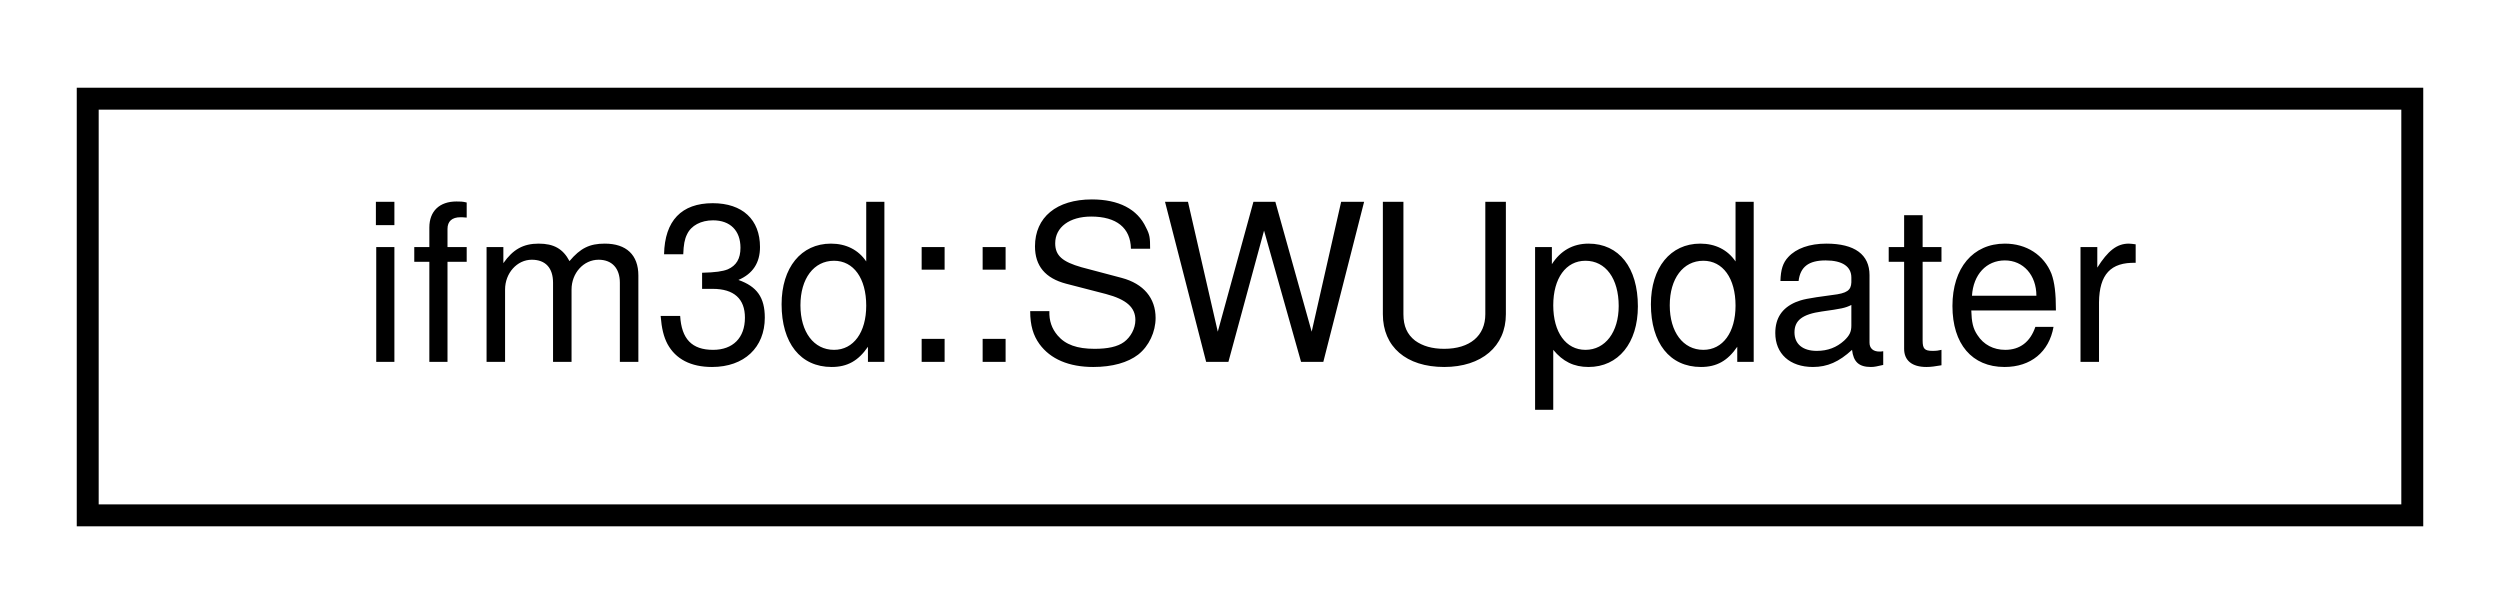
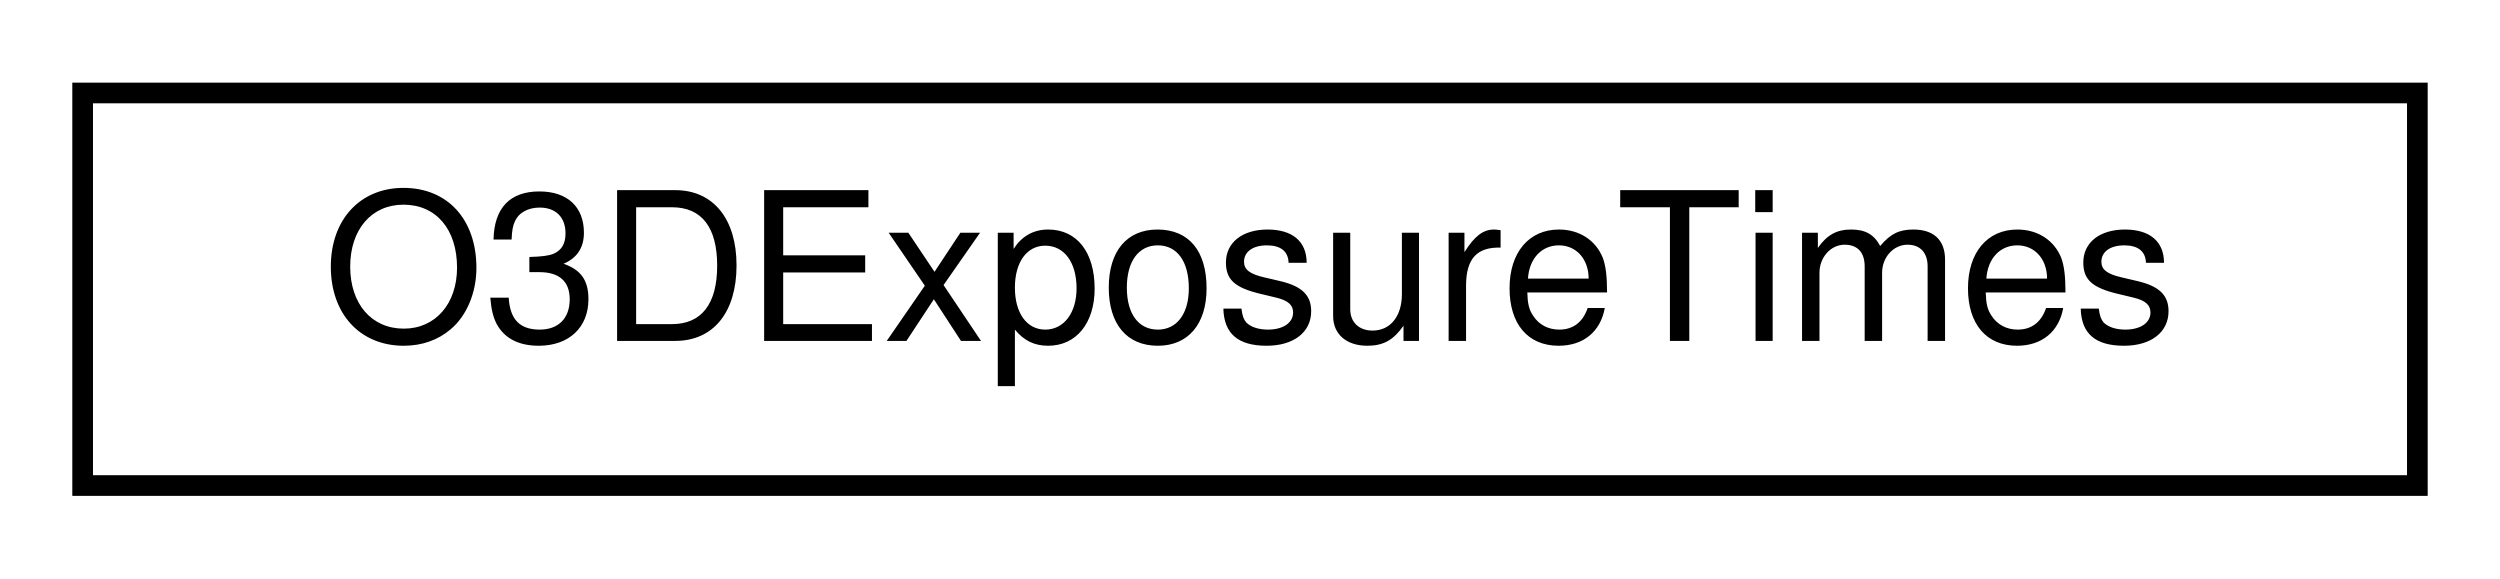
- <svg xmlns="http://www.w3.org/2000/svg" xmlns:xlink="http://www.w3.org/1999/xlink" width="114pt" height="28pt" viewBox="0.00 0.00 114.00 28.00">
+ <svg xmlns="http://www.w3.org/2000/svg" xmlns:xlink="http://www.w3.org/1999/xlink" width="121pt" height="28pt" viewBox="0.00 0.00 121.00 28.00">
  <g id="graph0" class="graph" transform="scale(1 1) rotate(0) translate(4 24)">
    <g id="node1" class="node">
      <g id="a_node1">
-         <a xlink:href="classifm3d_1_1SWUpdater.html" target="_top" xlink:title=" ">
-           <polygon fill="none" stroke="black" points="0,-0.5 0,-19.5 106,-19.5 106,-0.5 0,-0.5" />
-           <text text-anchor="middle" x="53" y="-7.5" font-family="Helvetica,sans-Serif" font-size="10.00">ifm3d::SWUpdater</text>
+         <a xlink:href="classifm3d_1_1O3DExposureTimes.html" target="_top" xlink:title=" ">
+           <polygon fill="none" stroke="black" points="0,-0.5 0,-19.5 113,-19.5 113,-0.5 0,-0.5" />
+           <text text-anchor="middle" x="56.5" y="-7.5" font-family="Helvetica,sans-Serif" font-size="10.00">O3DExposureTimes</text>
        </a>
      </g>
    </g>
  </g>
</svg>
